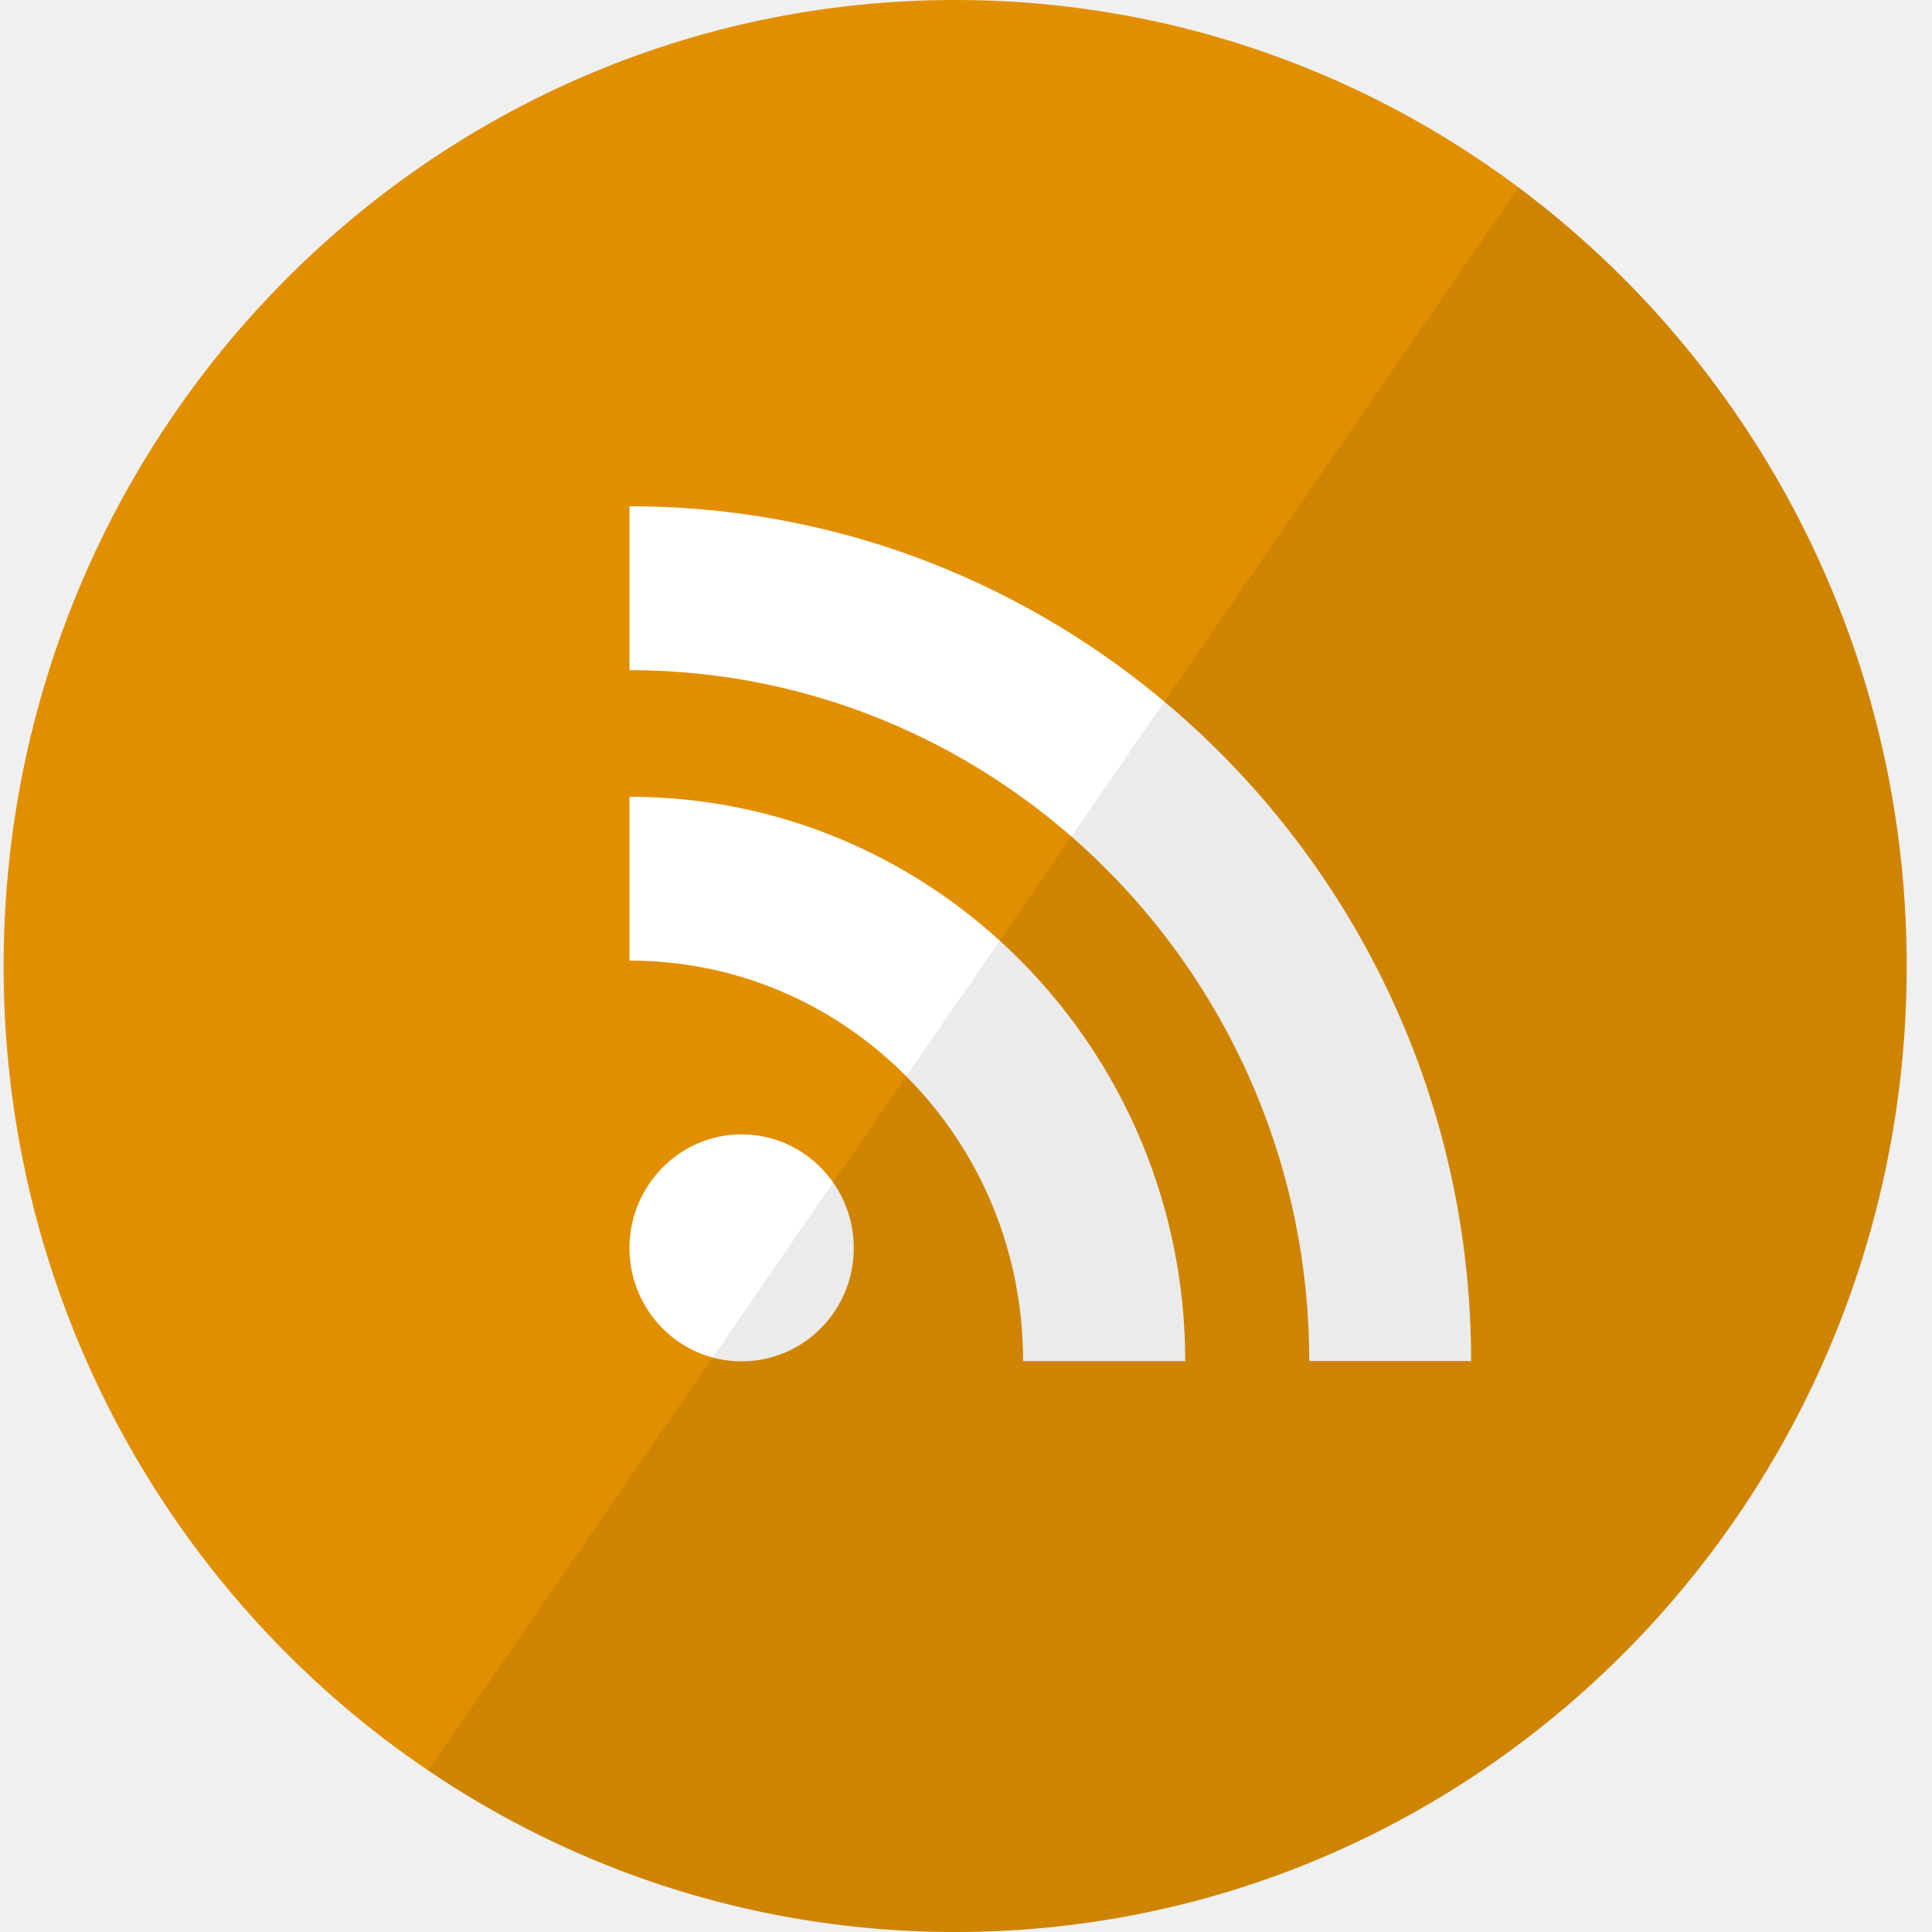
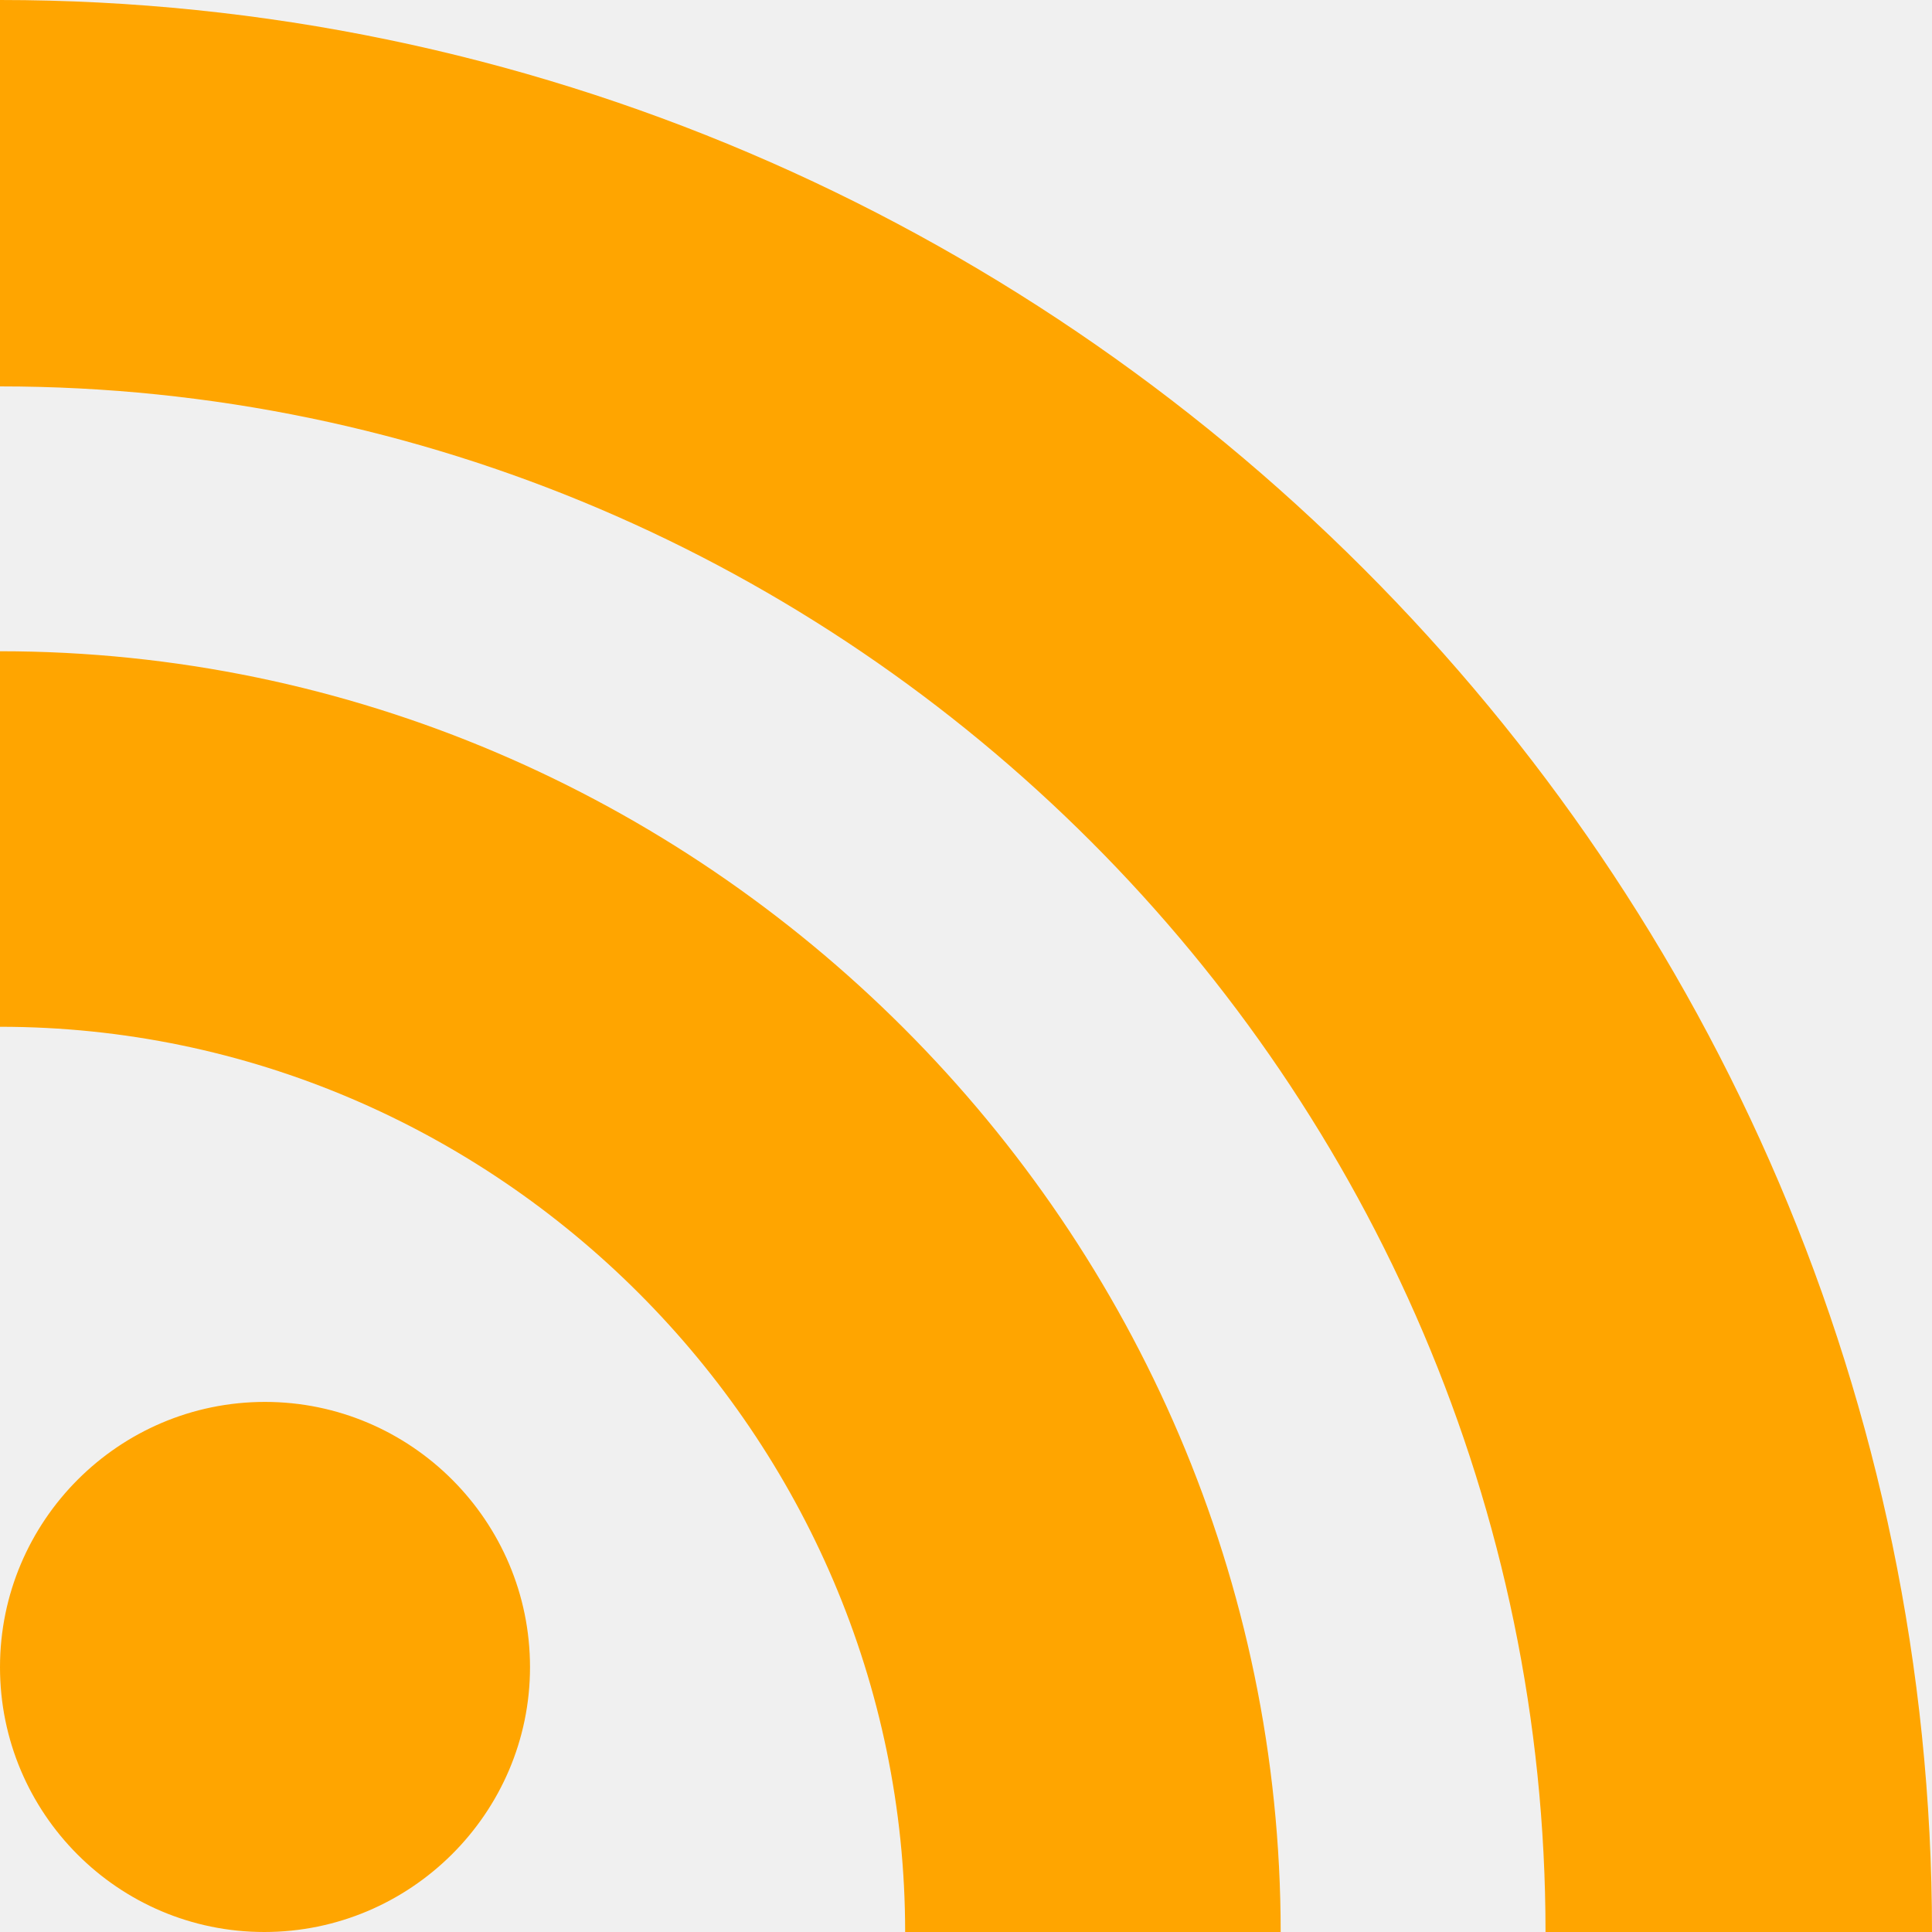
- <svg xmlns="http://www.w3.org/2000/svg" width="60" height="60" version="1.1" viewBox="0 0 60 60">
-   <description>Created with Sketch (http://www.bohemiancoding.com/sketch)</description>
-   <g id="Page-1" fill="none" fill-rule="evenodd" stroke="none" stroke-width="1">
-     <g id="RSS">
-       <g>
-         <path fill="#E18F00" d="M0.112,30 C0.112,13.431 13.343,0 29.663,0 C45.984,0 59.214,13.431 59.214,30 C59.214,46.569 45.984,60 29.663,60 C13.343,60 0.112,46.569 0.112,30 Z M0.112,30" />
-         <path id="Path" fill="#FFF" d="M26.515,38.757 C26.515,36.819 24.958,35.229 23.03,35.229 C21.109,35.229 19.549,36.819 19.549,38.757 C19.549,40.705 21.109,42.278 23.03,42.278 C24.957,42.278 26.515,40.705 26.515,38.757 Z M36.808,42.27 C36.808,32.606 29.063,24.744 19.549,24.744 L19.549,29.832 C22.813,29.832 25.882,31.127 28.192,33.474 C30.5,35.816 31.773,38.945 31.773,42.27 L36.808,42.27 Z M45.687,42.268 C45.687,27.635 33.96,15.722 19.549,15.722 L19.549,20.812 C31.187,20.812 40.66,30.439 40.66,42.267 L45.687,42.268 Z M45.687,42.268" />
-         <path id="reflec" fill="#000" fill-opacity=".08" d="M59.214,30 C59.214,46.569 45.984,60 29.663,60 C23.61,60 17.982,58.153 13.297,54.983 L47.157,5.819 C54.469,11.281 59.214,20.078 59.214,30 Z M59.214,30" />
-       </g>
-     </g>
-   </g>
+ <svg xmlns="http://www.w3.org/2000/svg" fill="#FFA500" role="img" viewBox="0 0 24 24">
+   <path d="M19.199 24C19.199 13.467 10.533 4.8 0 4.8V0c13.165 0 24 10.835 24 24h-4.801zM3.291 17.415c1.814 0 3.293 1.479 3.293 3.295 0 1.813-1.485 3.29-3.301 3.29C1.47 24 0 22.526 0 20.71s1.475-3.294 3.291-3.295zM15.909 24h-4.665c0-6.169-5.075-11.245-11.244-11.245V8.09c8.727 0 15.909 7.184 15.909 15.91z" />
</svg>
